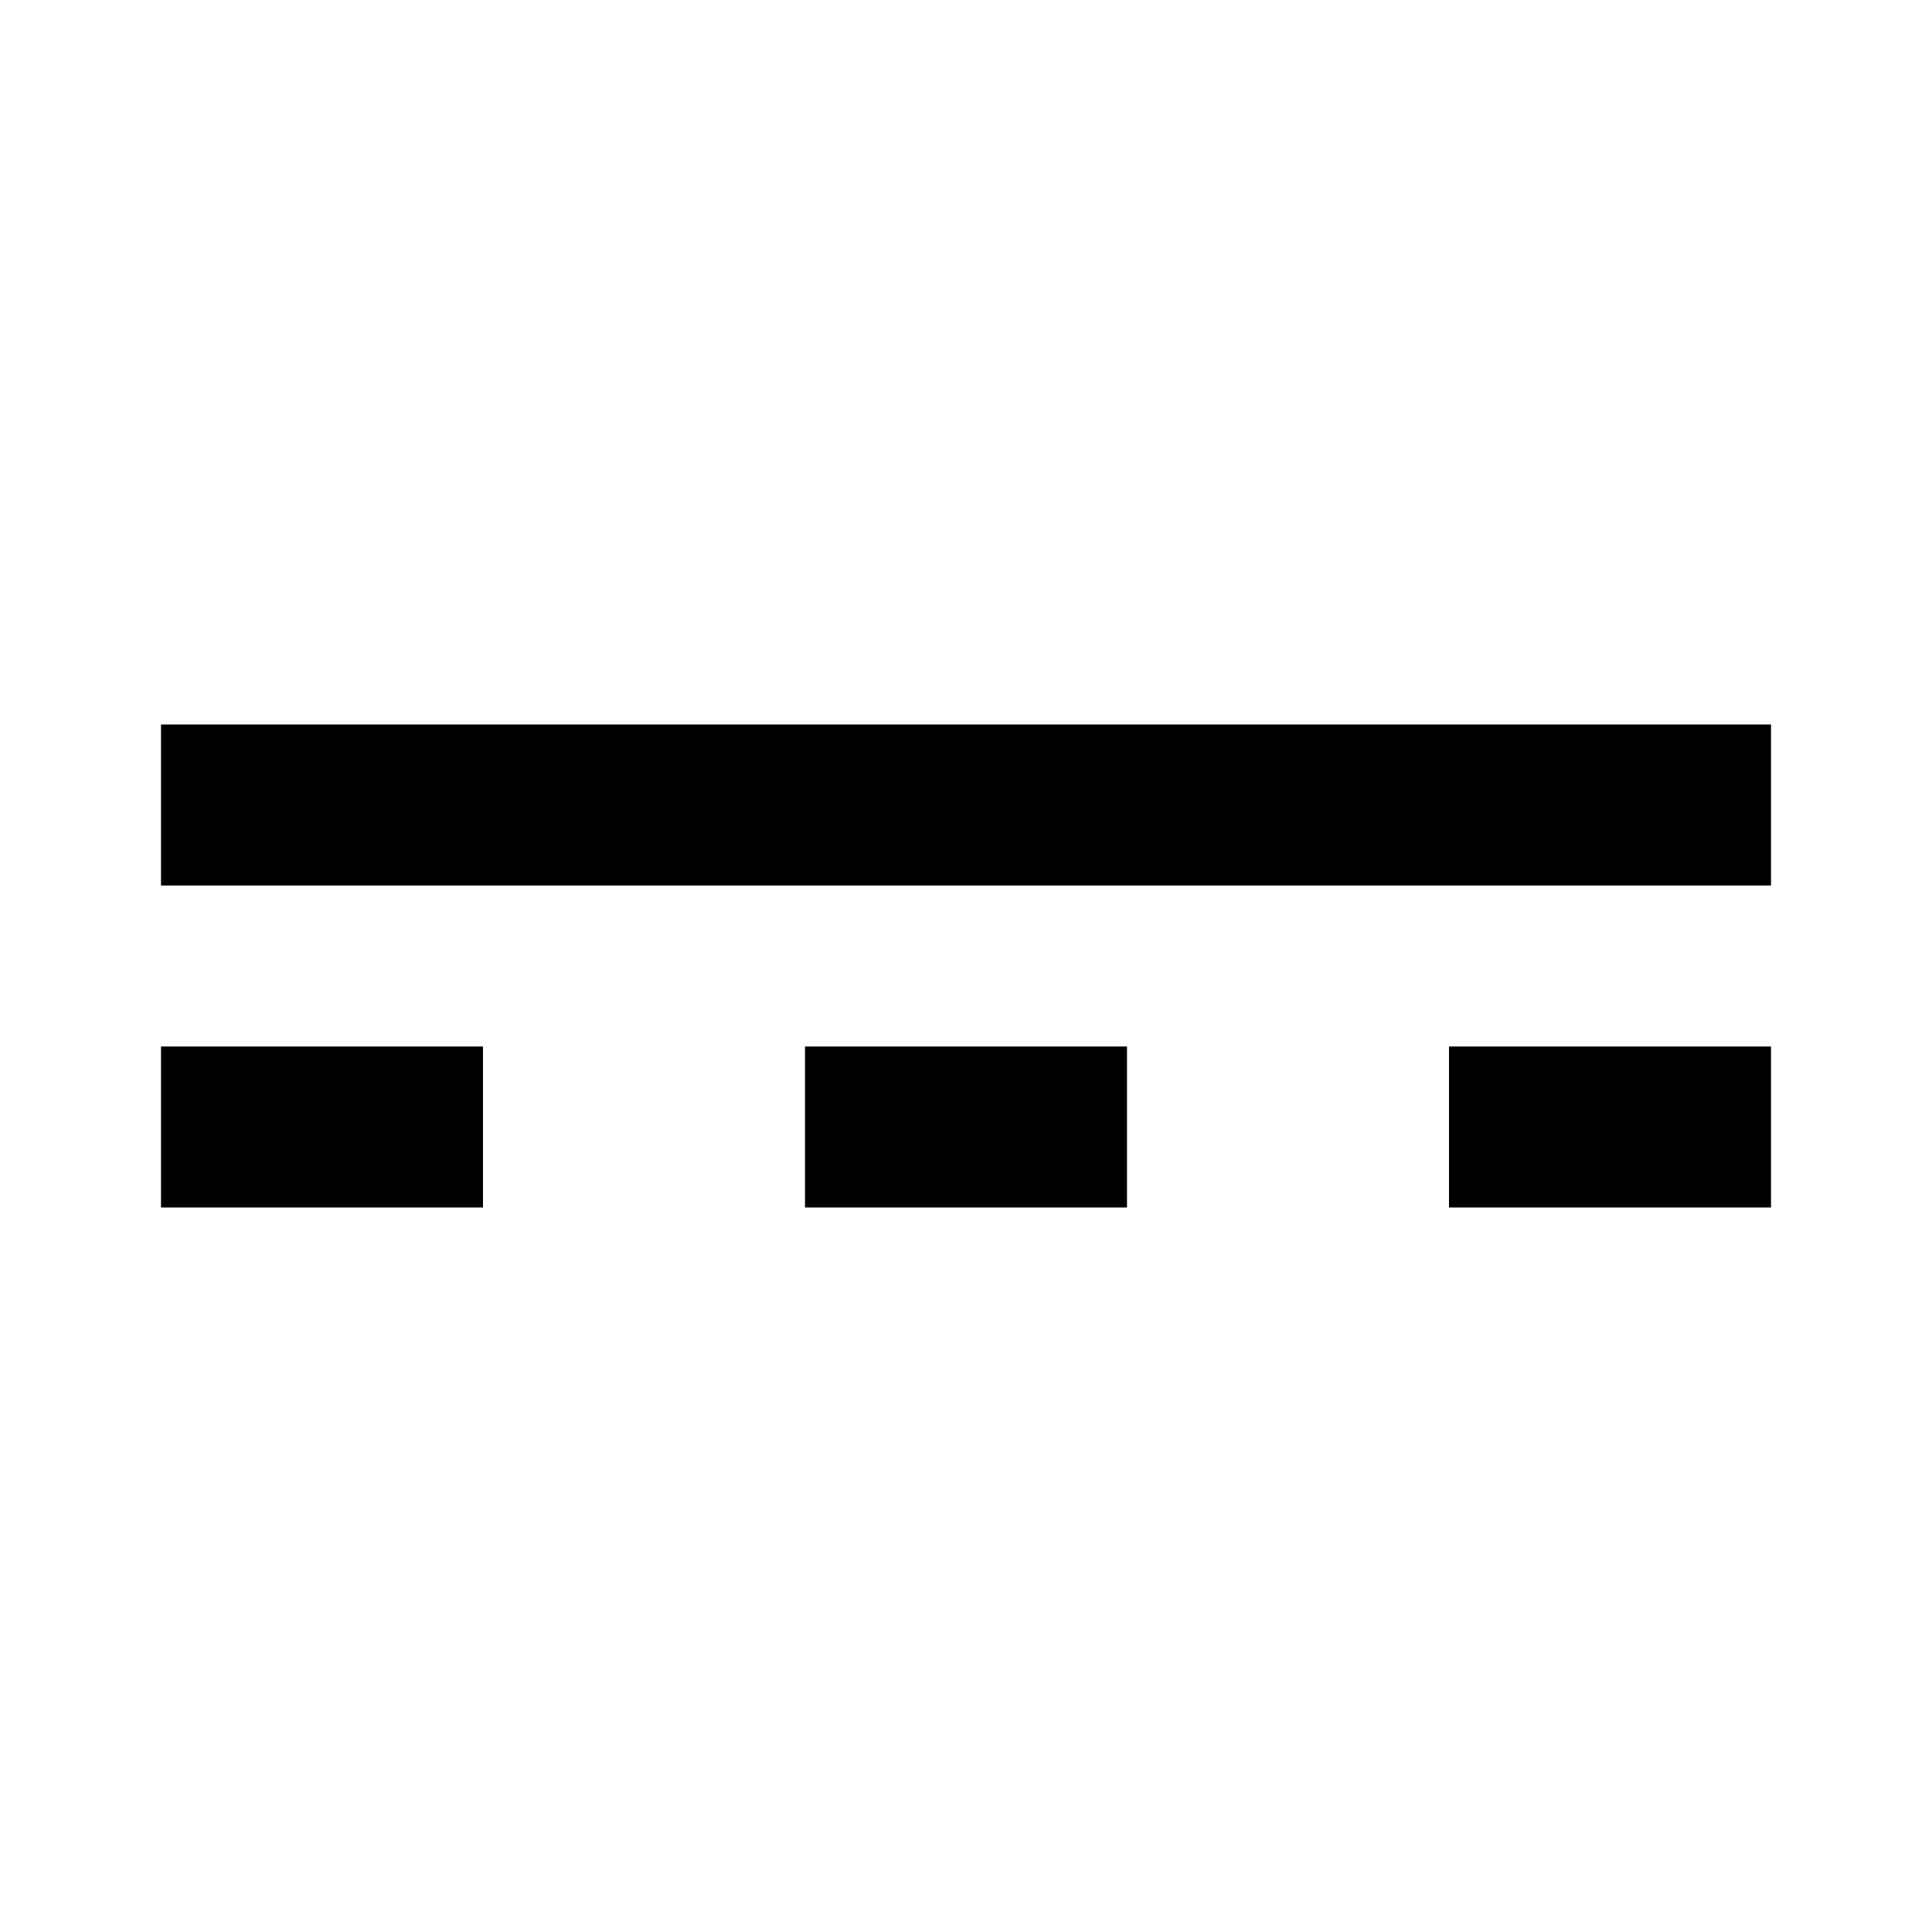
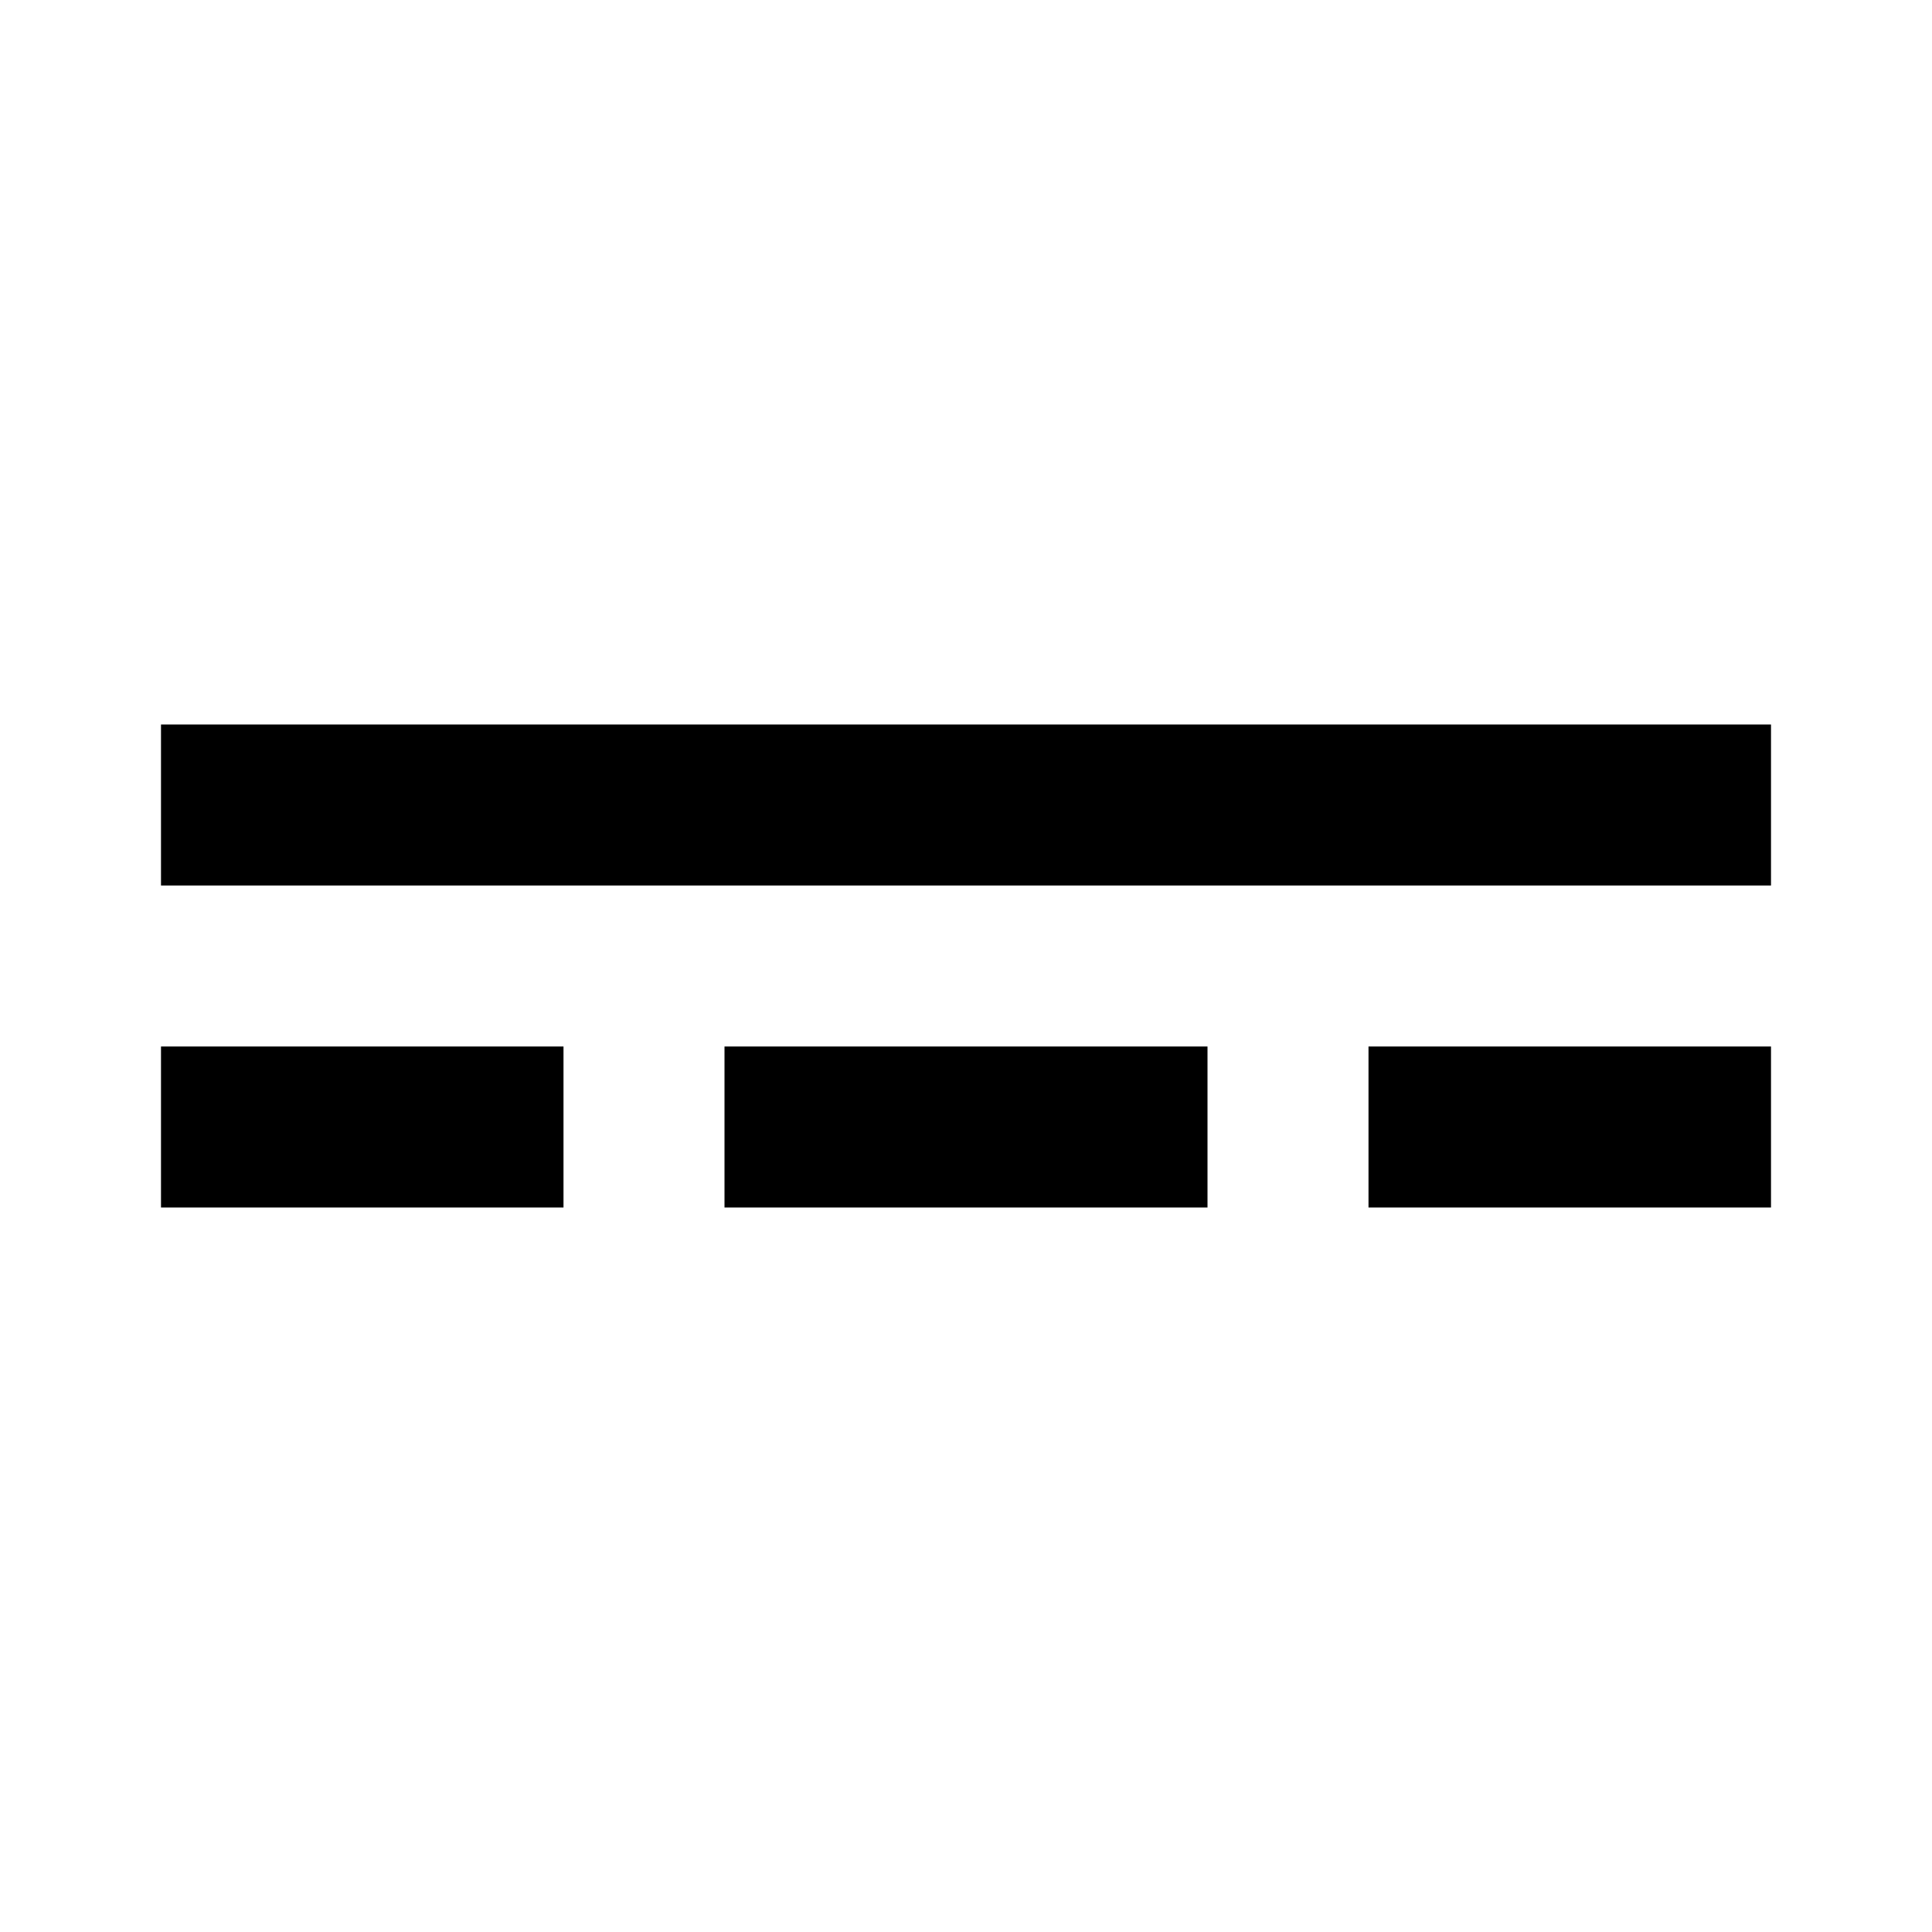
<svg xmlns="http://www.w3.org/2000/svg" version="1.1" id="mdi-current-dc" width="24" height="24" viewBox="0 0 24 24">
-   <path d="M2,9V11H22V9H2M2,13V15H6V13H2M10,13V15H14V13H10M18,13V15H22V13H18Z" />
+   <path d="M2,9V11H22V9H2M2,13V15H7V13H2M9,13V15H15V13H9M17,13V15H22V13H17Z" />
</svg>
